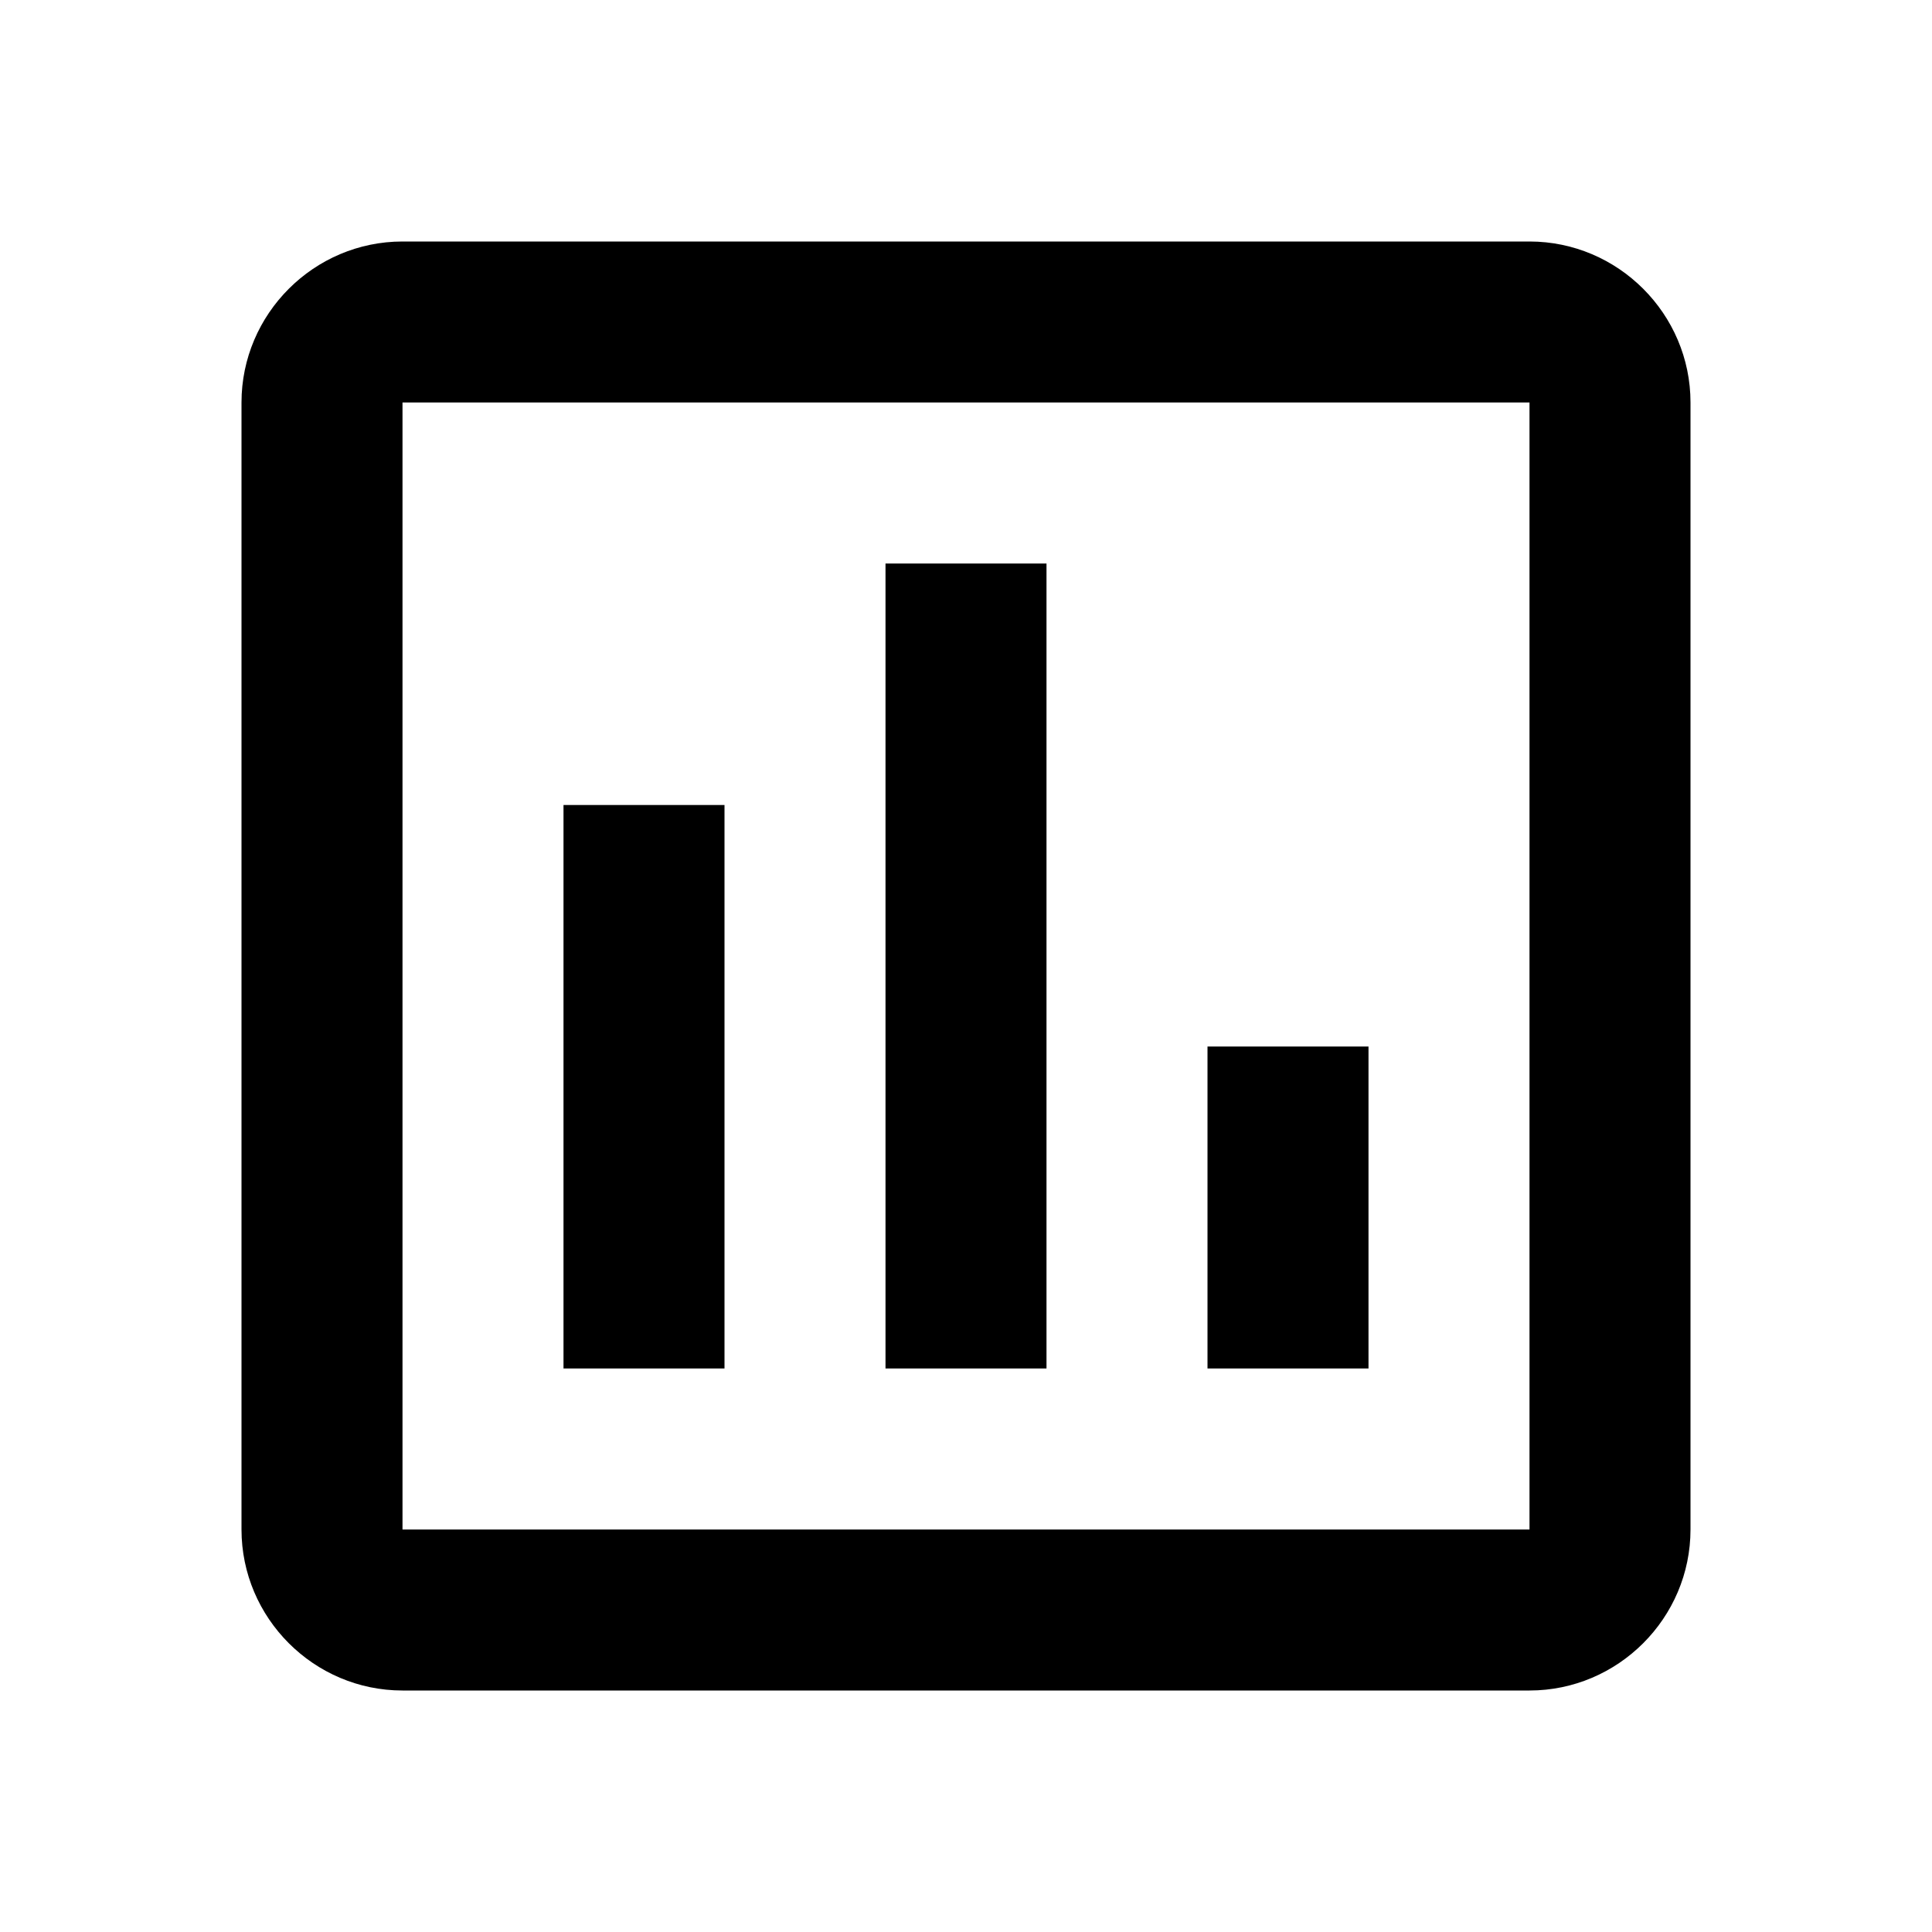
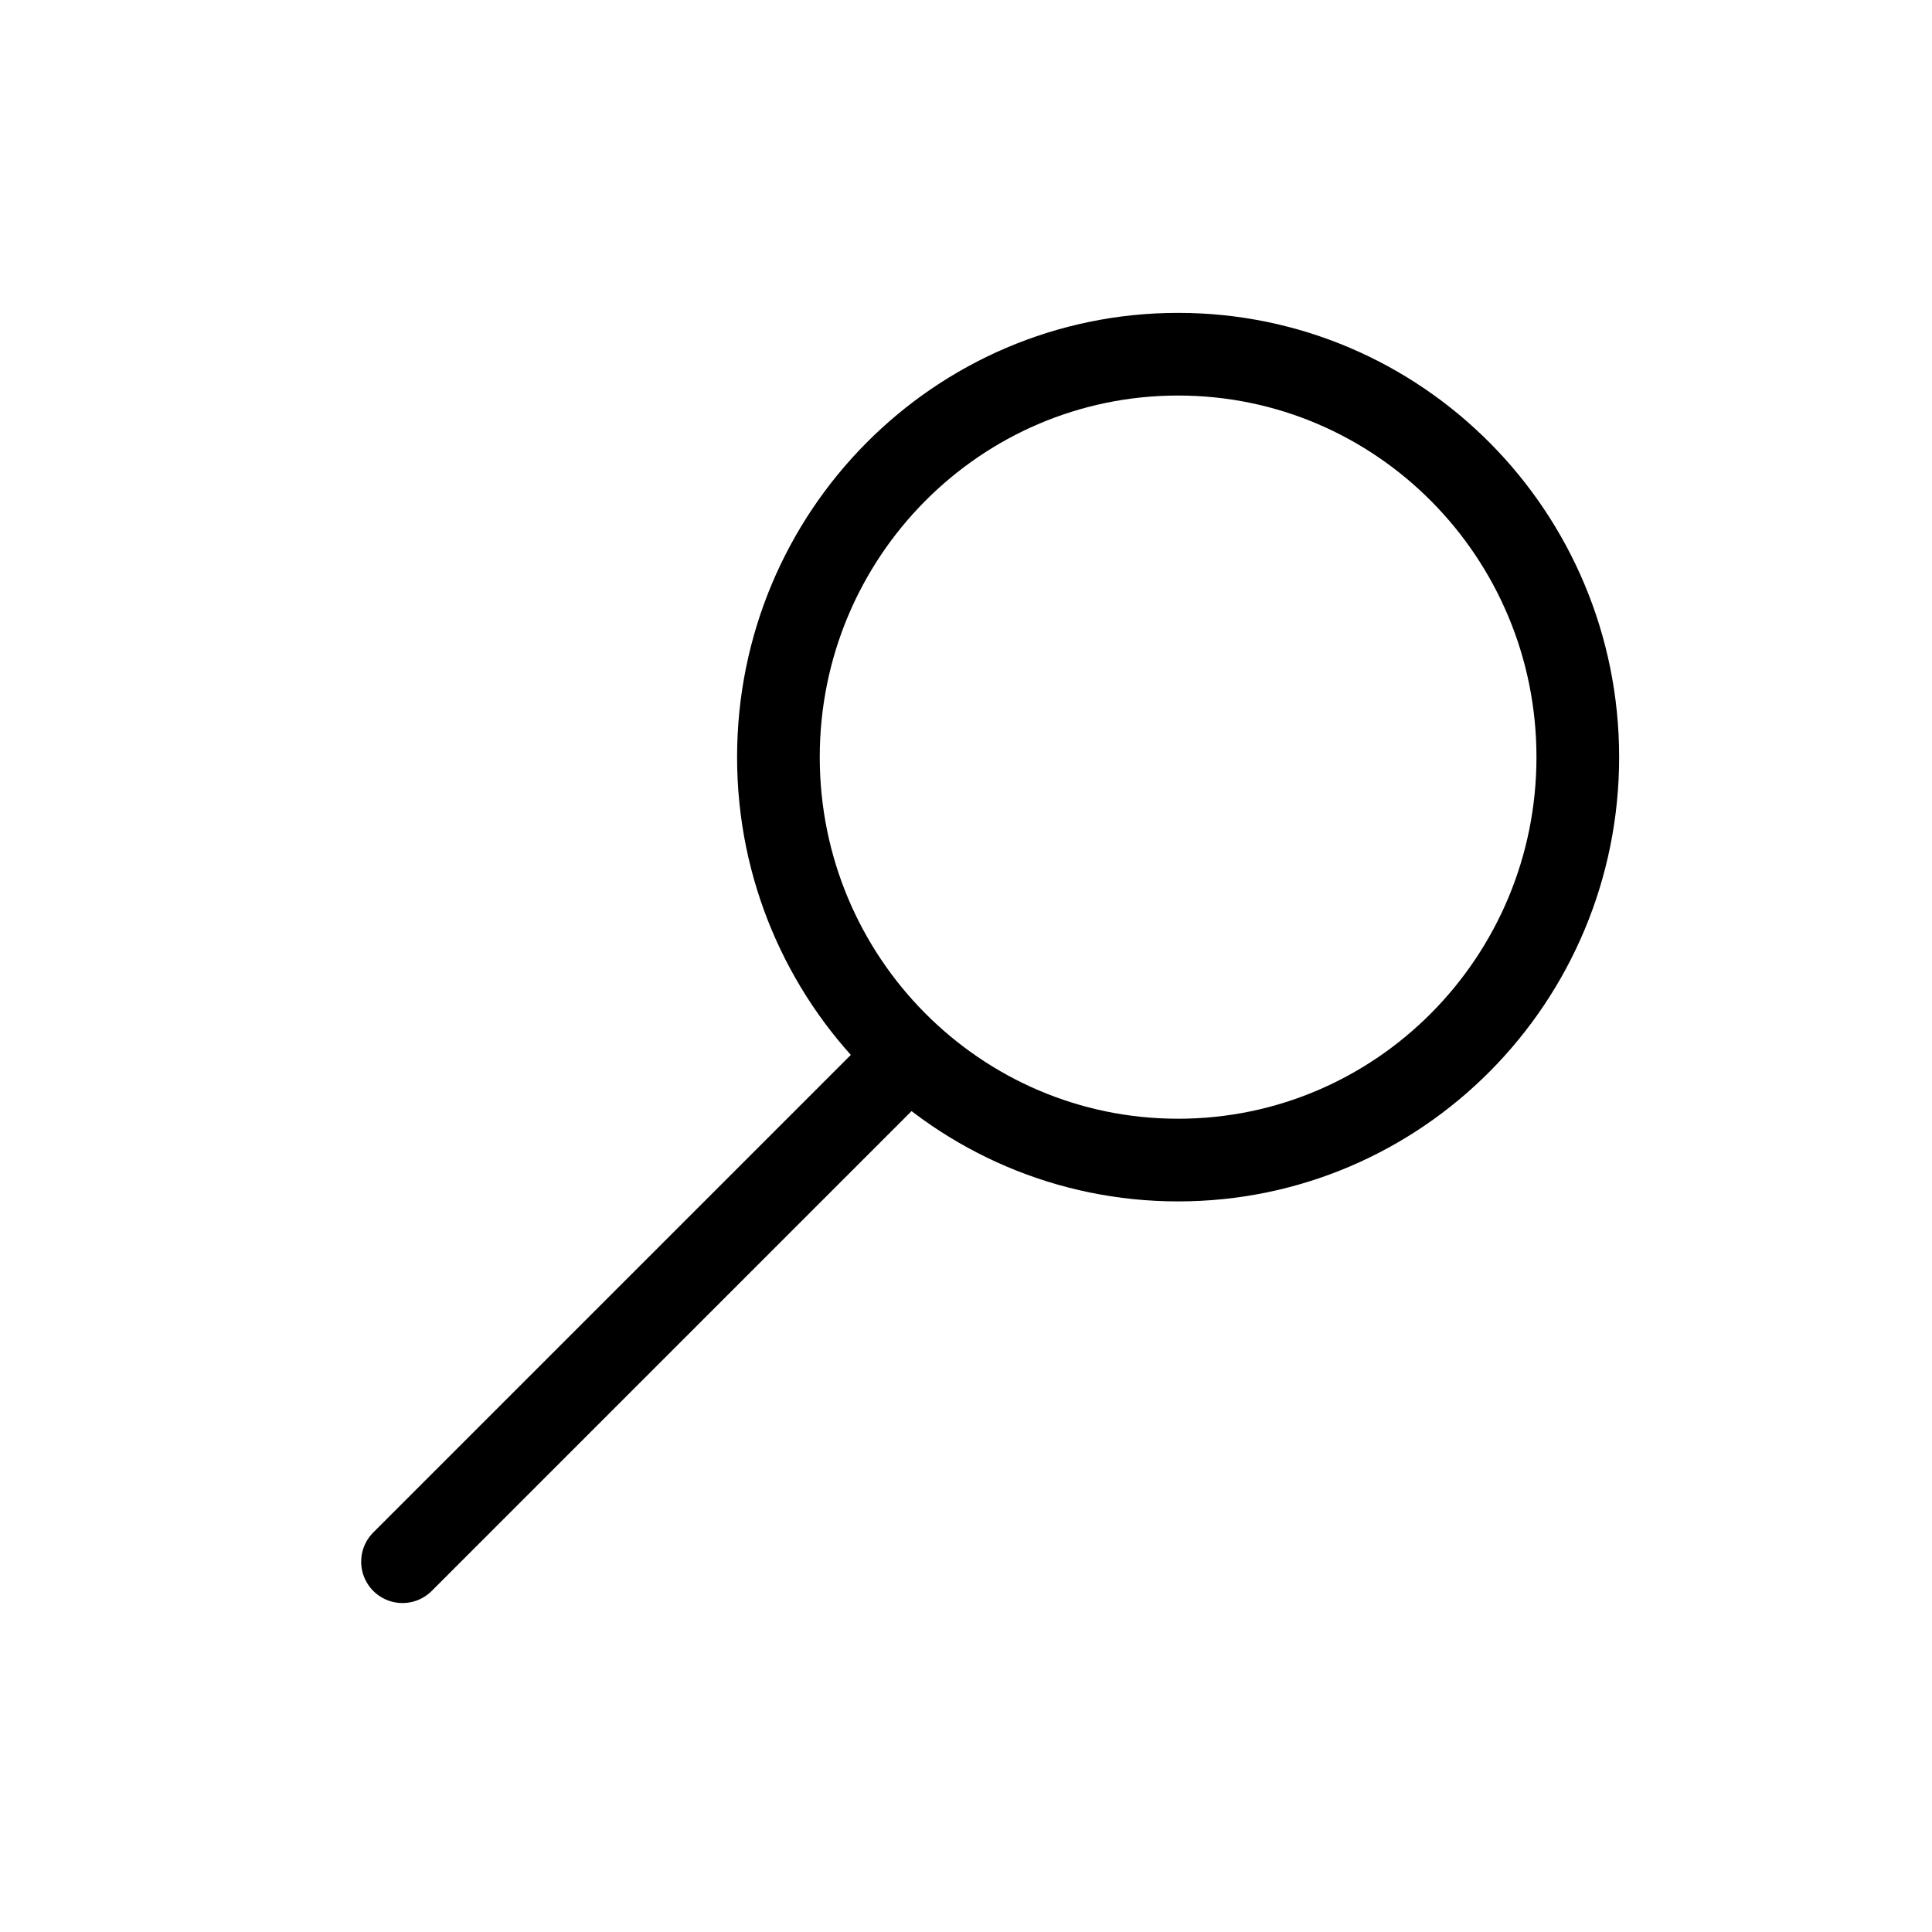
- <svg xmlns="http://www.w3.org/2000/svg" width="24" height="24" viewBox="0 0 24 24">
-   <path d="M19 3H5c-1.1 0-2 .9-2 2v14c0 1.1.9 2 2 2h14c1.1 0 2-.9 2-2V5c0-1.1-.9-2-2-2zm0 16H5V5h14v14zM7 10h2v7H7zm4-3h2v10h-2zm4 6h2v4h-2z" />
+ <svg xmlns="http://www.w3.org/2000/svg" width="120" height="120" viewBox="0 0 120 120">
+   <g id="Motivation">
+     <g id="Assessment">
+       <path id="path1" fill="none" stroke="#000000" stroke-width="5.135" stroke-linecap="round" stroke-linejoin="round" d="M 48.349 47.027 C 48.349 33.205 59.464 22 73.174 22 C 86.885 22 98 33.205 98 47.027 C 98 60.849 86.885 72.054 73.174 72.054 C 59.464 72.054 48.349 60.849 48.349 47.027 Z" />
+       <path id="path2" fill="none" stroke="#000000" stroke-width="5.135" stroke-linecap="round" stroke-linejoin="round" d="M 25 97 L 56 66" />
+     </g>
+   </g>
</svg>
